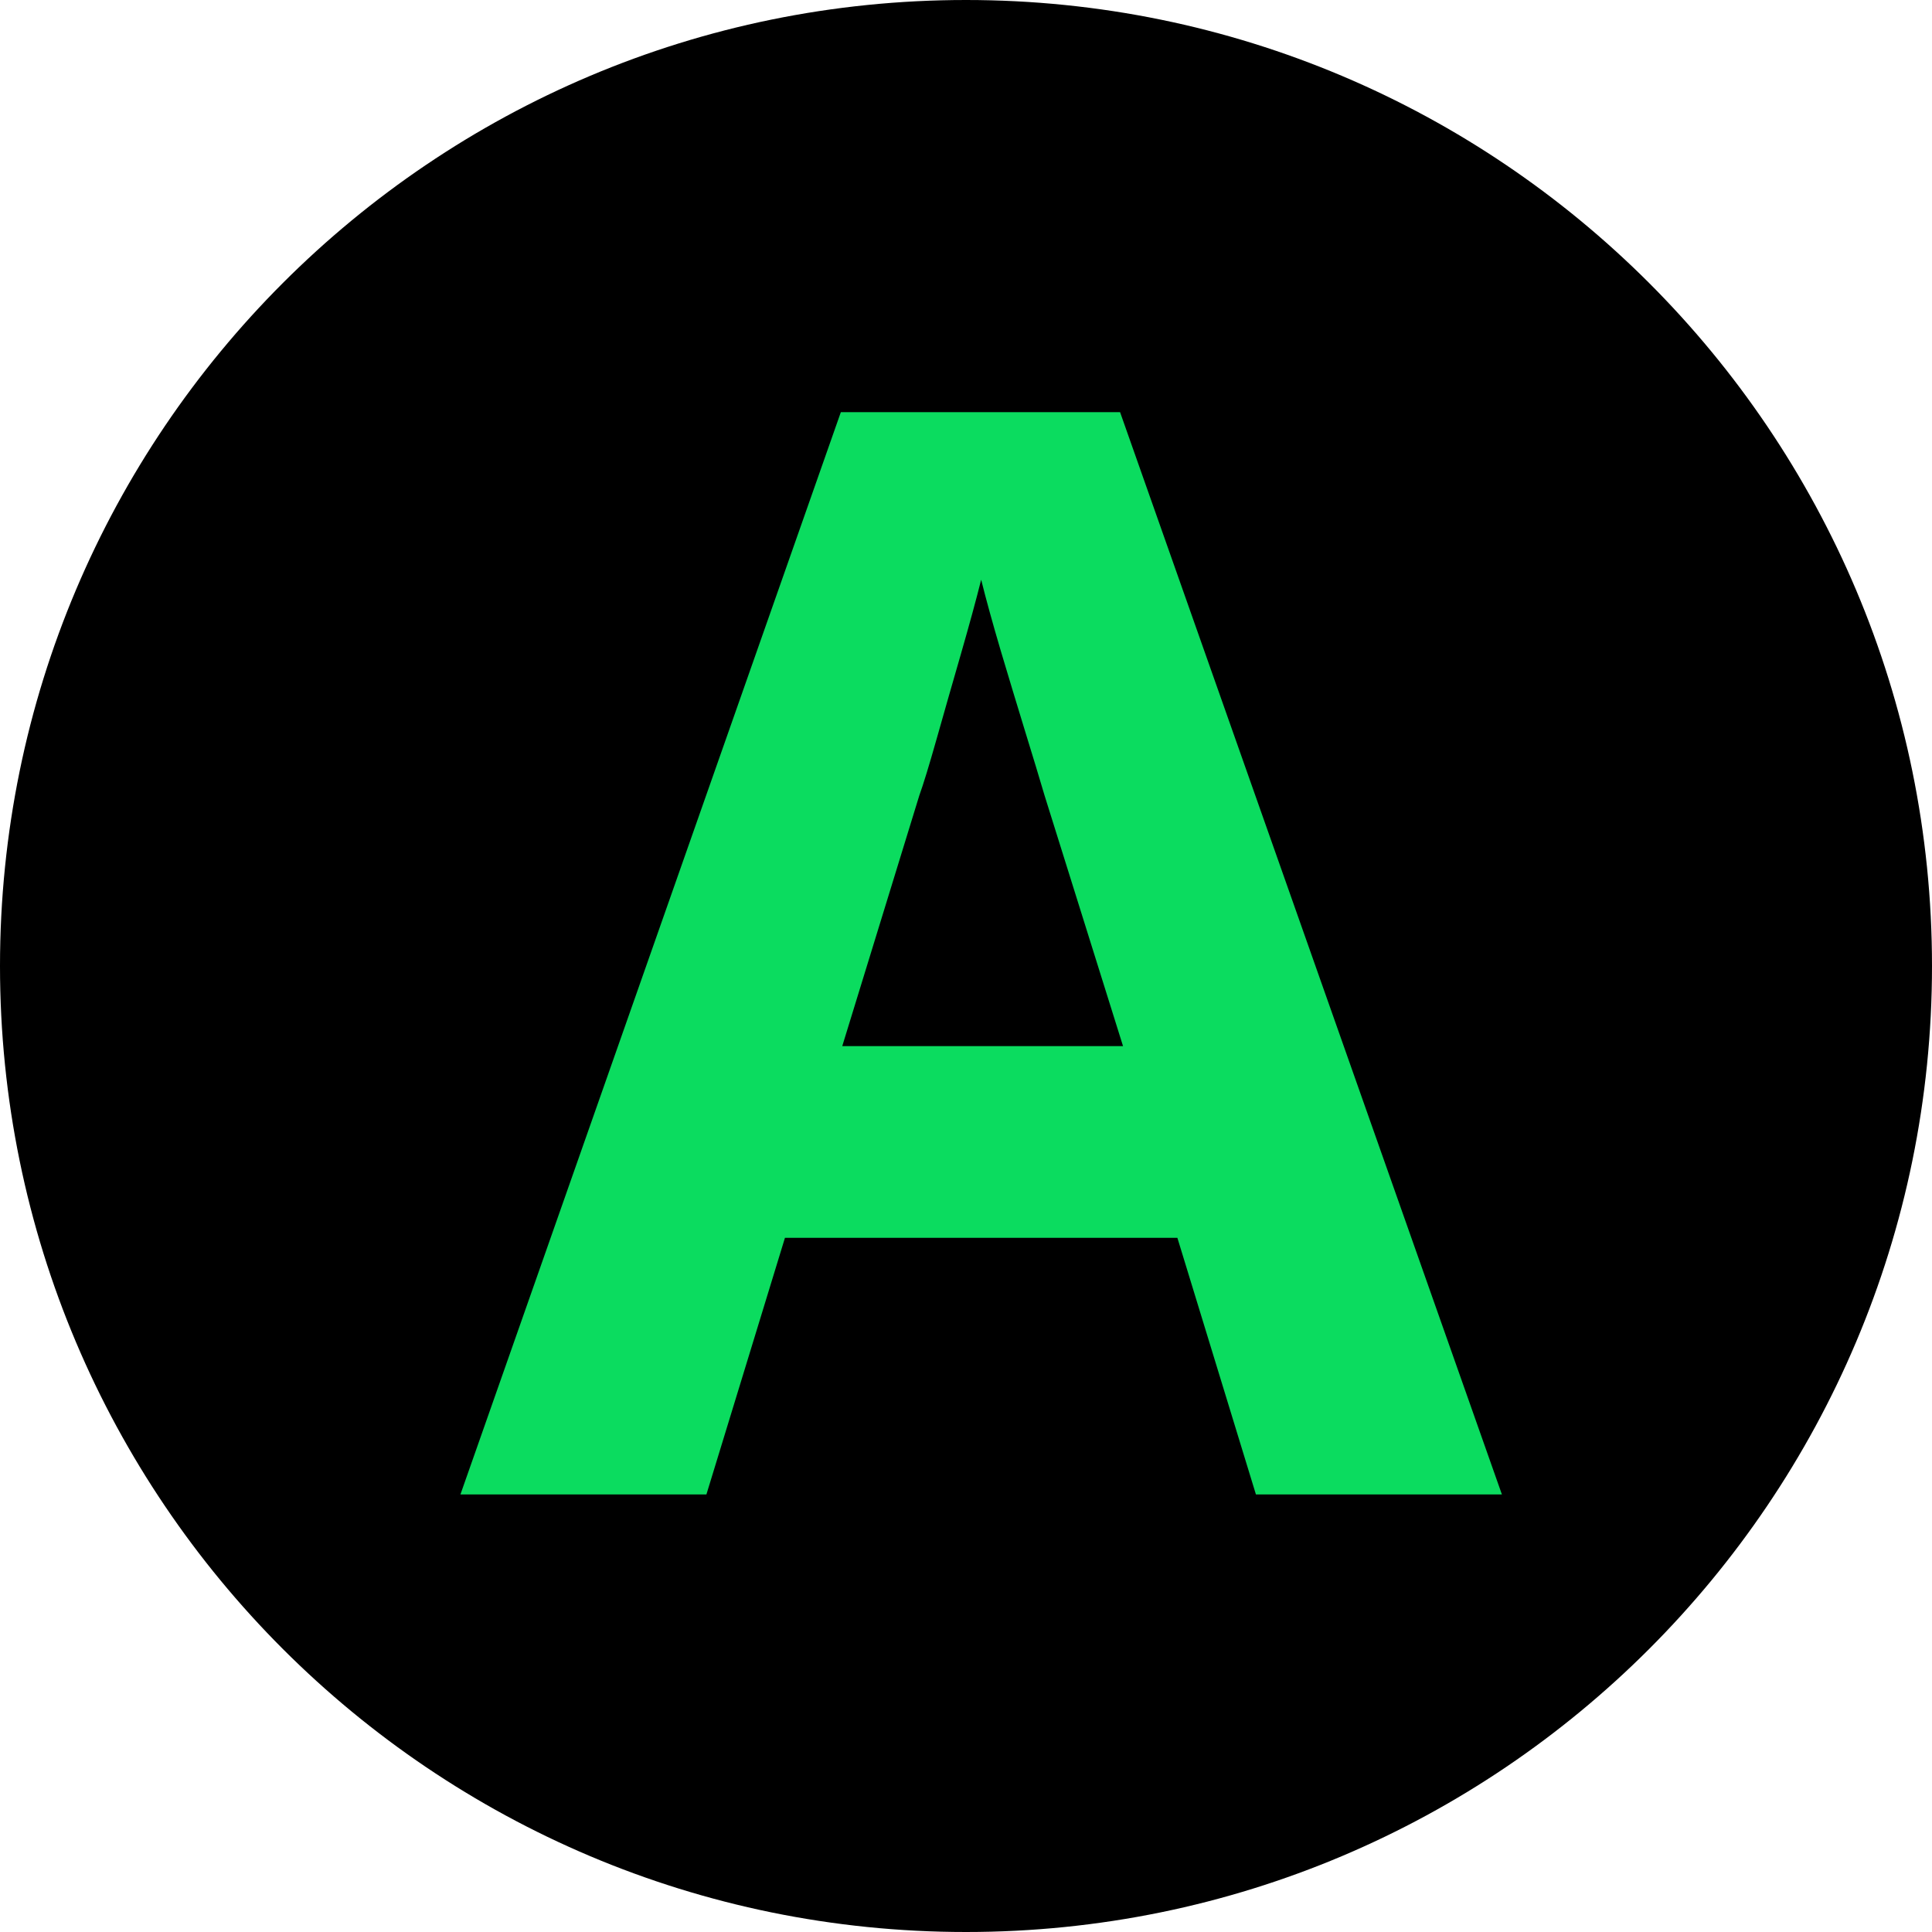
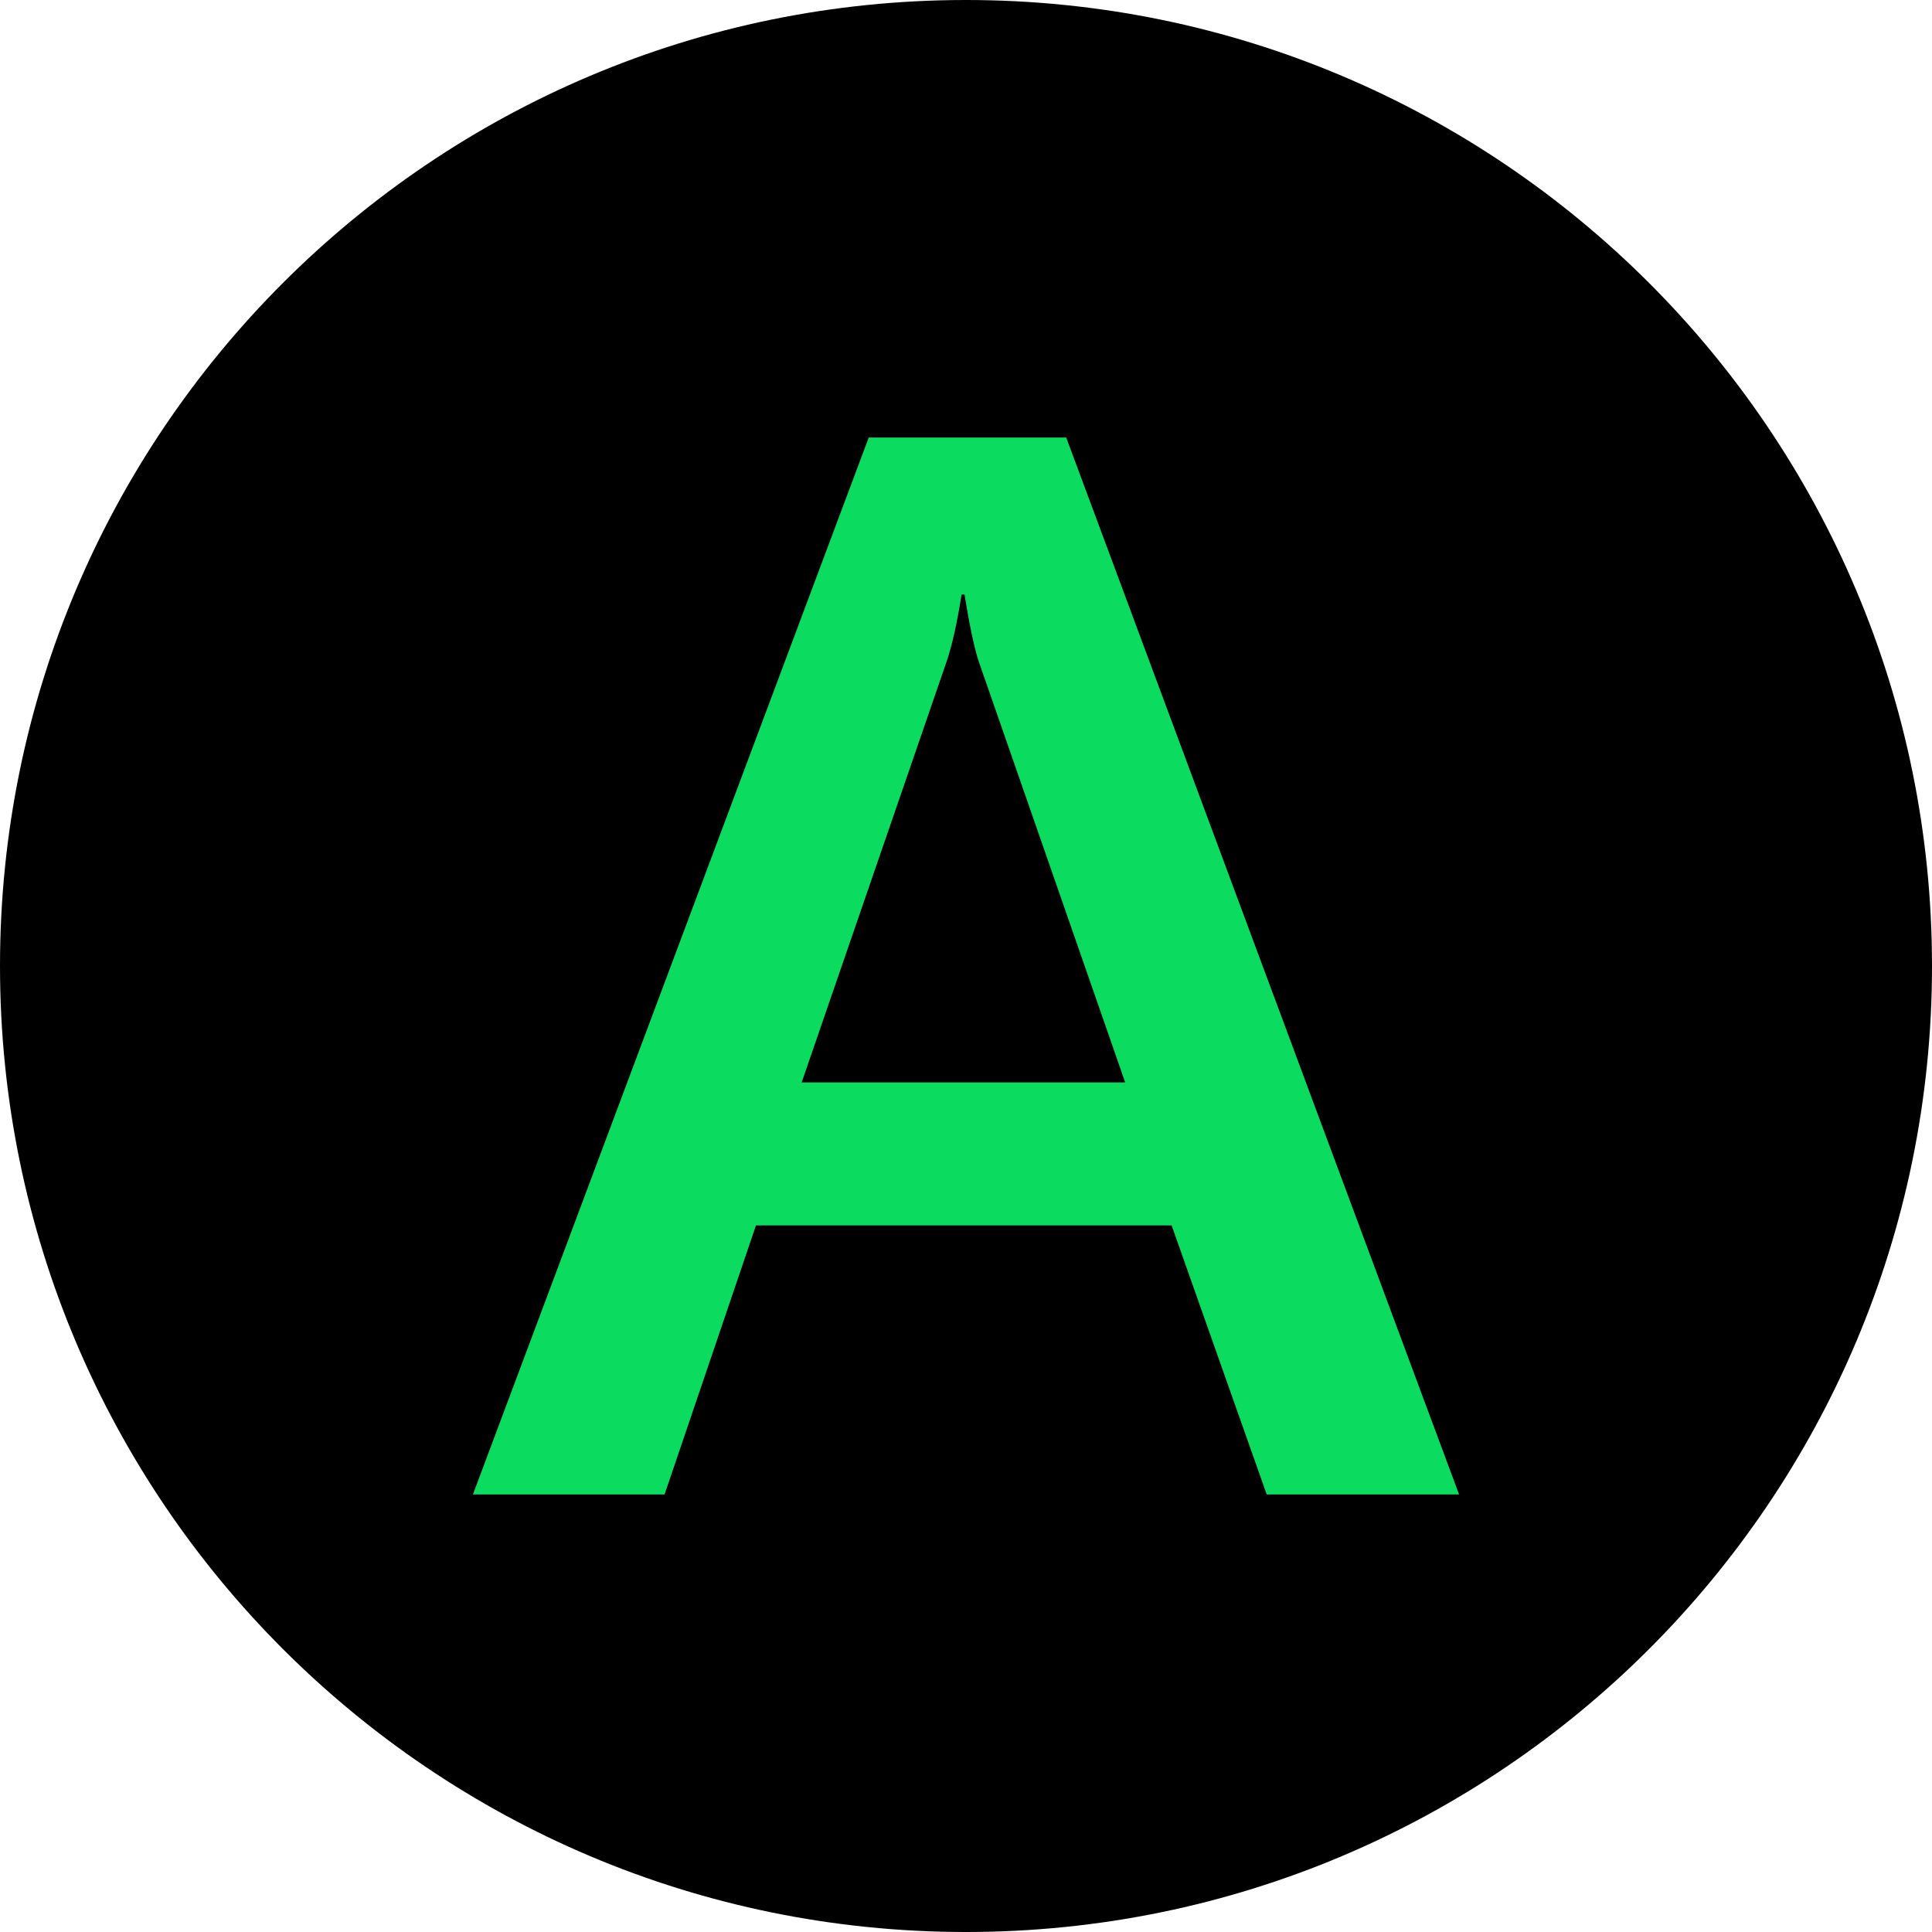
<svg xmlns="http://www.w3.org/2000/svg" width="100%" height="100%" viewBox="0 0 256 256" version="1.1" xml:space="preserve" style="fill-rule:evenodd;clip-rule:evenodd;stroke-linejoin:round;stroke-miterlimit:2;">
  <g transform="matrix(1,0,0,1,0,-354.447)">
    <g id="A" transform="matrix(1,0,0,1,0,354.447)">
      <rect x="0" y="0" width="256" height="256" style="fill:none;" />
      <g transform="matrix(1,0,0,1,0,-354.447)">
        <circle cx="128" cy="482.447" r="128" />
      </g>
      <g transform="matrix(1,0,0,1,519.631,128.13)">
-         <text x="-458.623px" y="69.89px" style="font-family:'SegoeUI-Semibold', 'Segoe UI', sans-serif;font-weight:600;font-size:200px;fill:rgb(11,220,95);">A</text>
+         <path d="M-326.298,69.89L-351.787,69.89L-364.384,34.245L-419.463,34.245L-431.572,69.89L-456.963,69.89L-404.521,-70.15L-378.349,-70.15L-326.298,69.89ZM-370.537,15.3L-389.97,-40.56C-390.556,-42.383 -391.175,-45.312 -391.826,-49.349L-392.216,-49.349C-392.802,-45.638 -393.453,-42.708 -394.17,-40.56L-413.408,15.3L-370.537,15.3Z" style="fill:rgb(11,220,95);fill-rule:nonzero;" />
      </g>
    </g>
  </g>
</svg>
